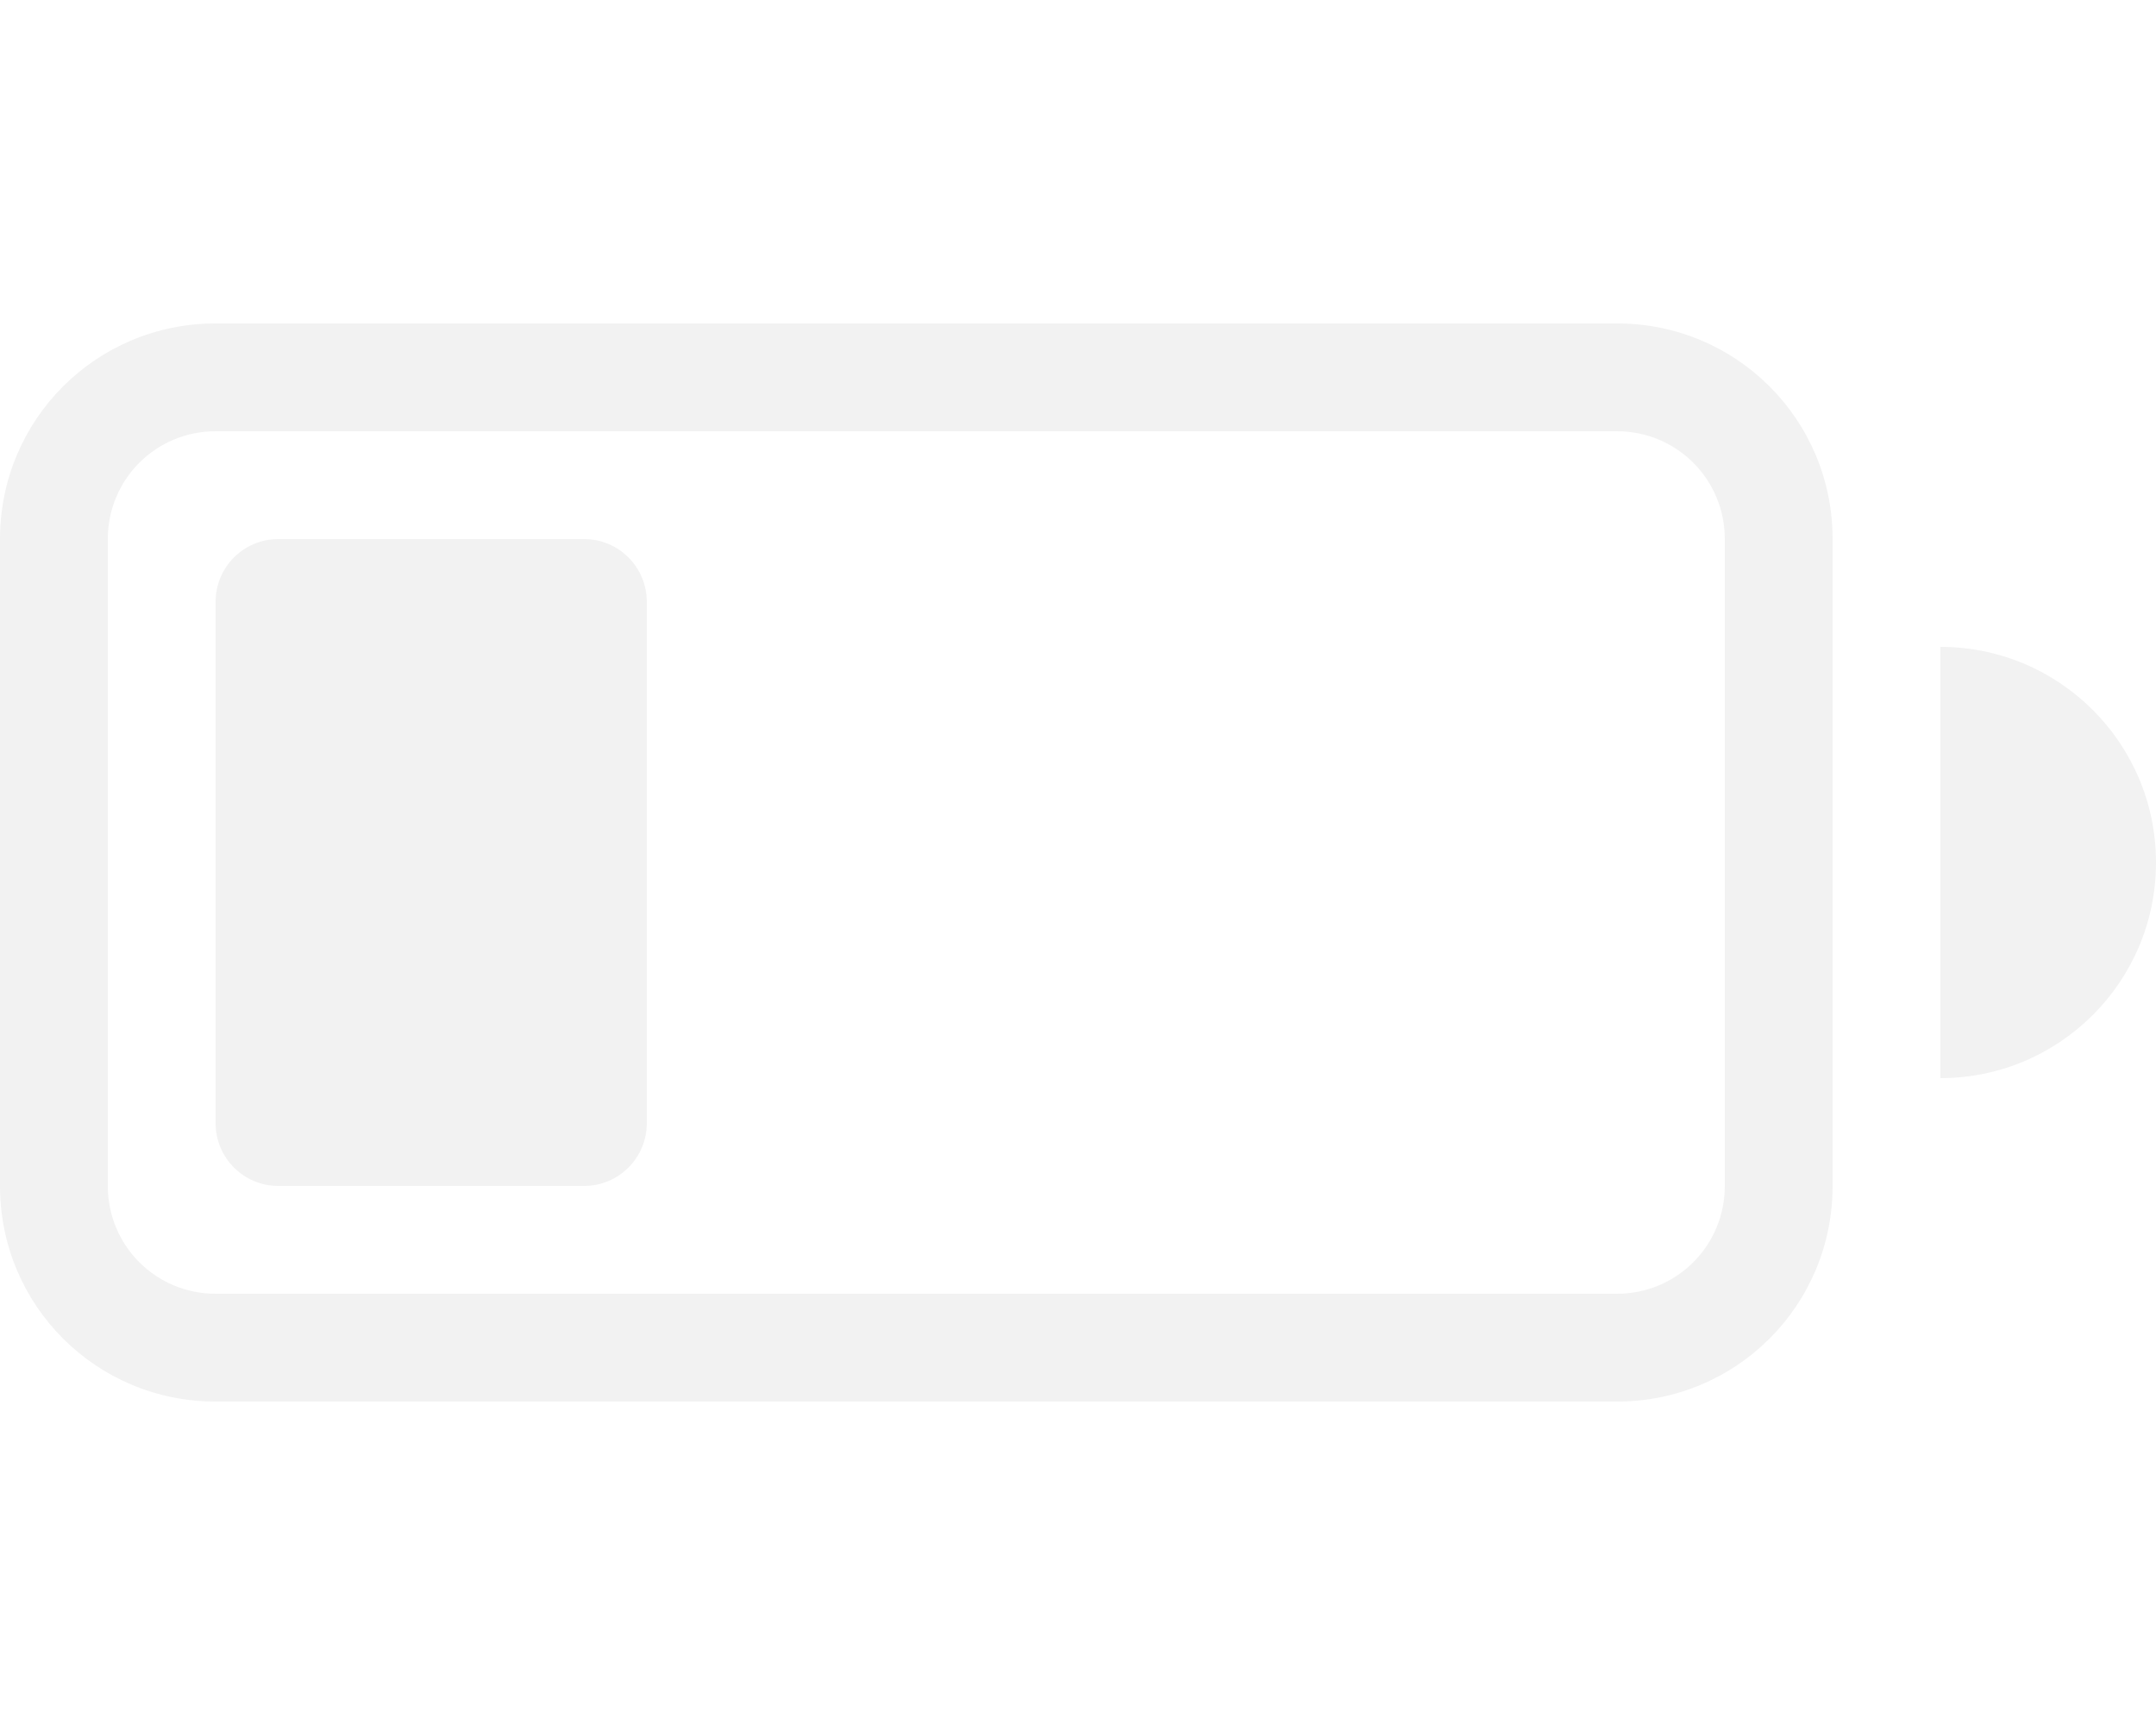
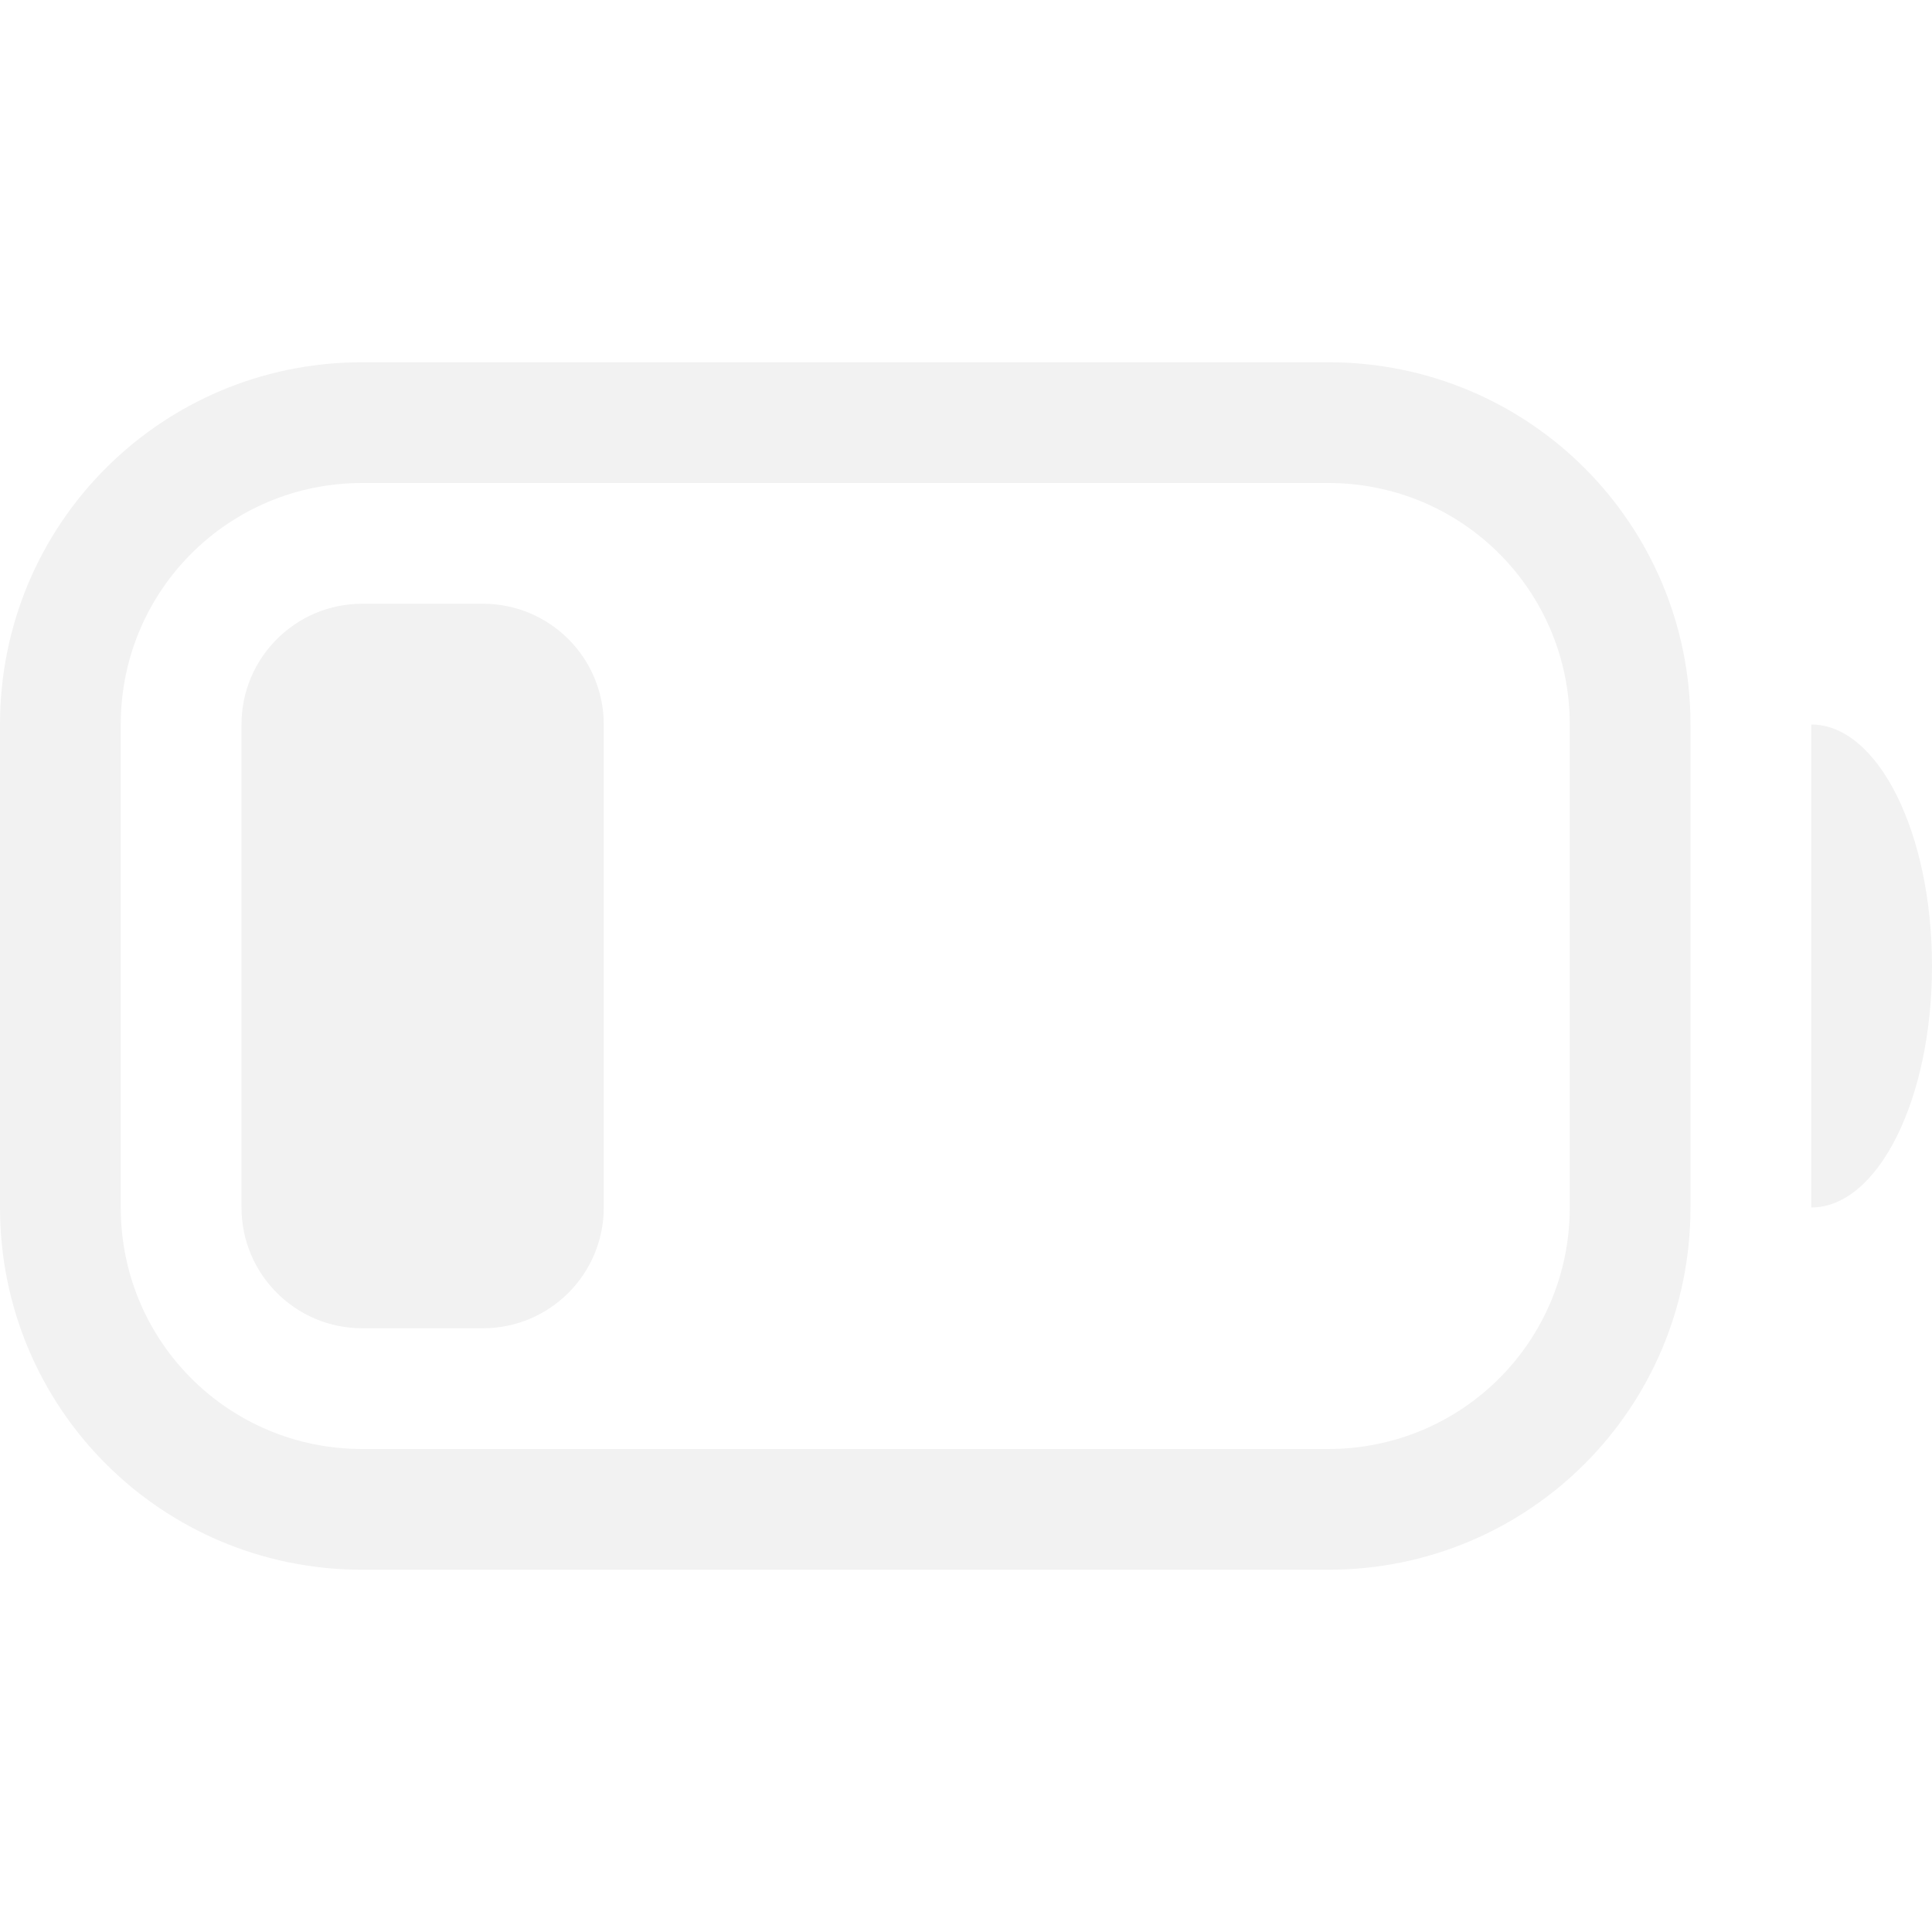
- <svg xmlns="http://www.w3.org/2000/svg" width="20" height="16" version="1.1">
+ <svg xmlns="http://www.w3.org/2000/svg" width="16" height="16" version="1.1">
  <defs>
    <style id="current-color-scheme" type="text/css">.ColorScheme-Text {
                color:#f2f2f2;
            }</style>
  </defs>
-   <g fill="#f2f2f2">
-     <rect x="2" y="5" width="4" height="6" rx=".582" ry=".582" />
-     <path d="m2 3c-1.108 0-2 0.892-2 2v6c0 1.108 0.892 2 2 2h13c1.108 0 2-0.892 2-2v-6c0-1.108-0.892-2-2-2zm0 1h13c0.554 0 1 0.446 1 1v6c0 0.554-0.446 1-1 1h-13c-0.554 0-1-0.446-1-1v-6c0-0.554 0.446-1 1-1z" />
-     <path d="m18 6v4a2 2 0 0 0 2-2 2 2 0 0 0-2-2z" />
-   </g>
+   <rect x="2" y="5" width="3" height="6" rx="1" ry="1" fill="#f2f2f2" />
+   <path d="m15 6v4a1 2 0 0 0 1-2 1 2 0 0 0-1-2z" fill="#f2f2f2" />
+   <path d="m3 3c-1.662 0-3 1.338-3 3v4c0 1.662 1.338 3 3 3h8c1.662 0 3-1.338 3-3v-4c0-1.662-1.338-3-3-3zm0 1h8c1.108 0 2 0.892 2 2v4c0 1.108-0.892 2-2 2h-8c-1.108 0-2-0.892-2-2v-4c0-1.108 0.892-2 2-2z" fill="#f2f2f2" />
</svg>
